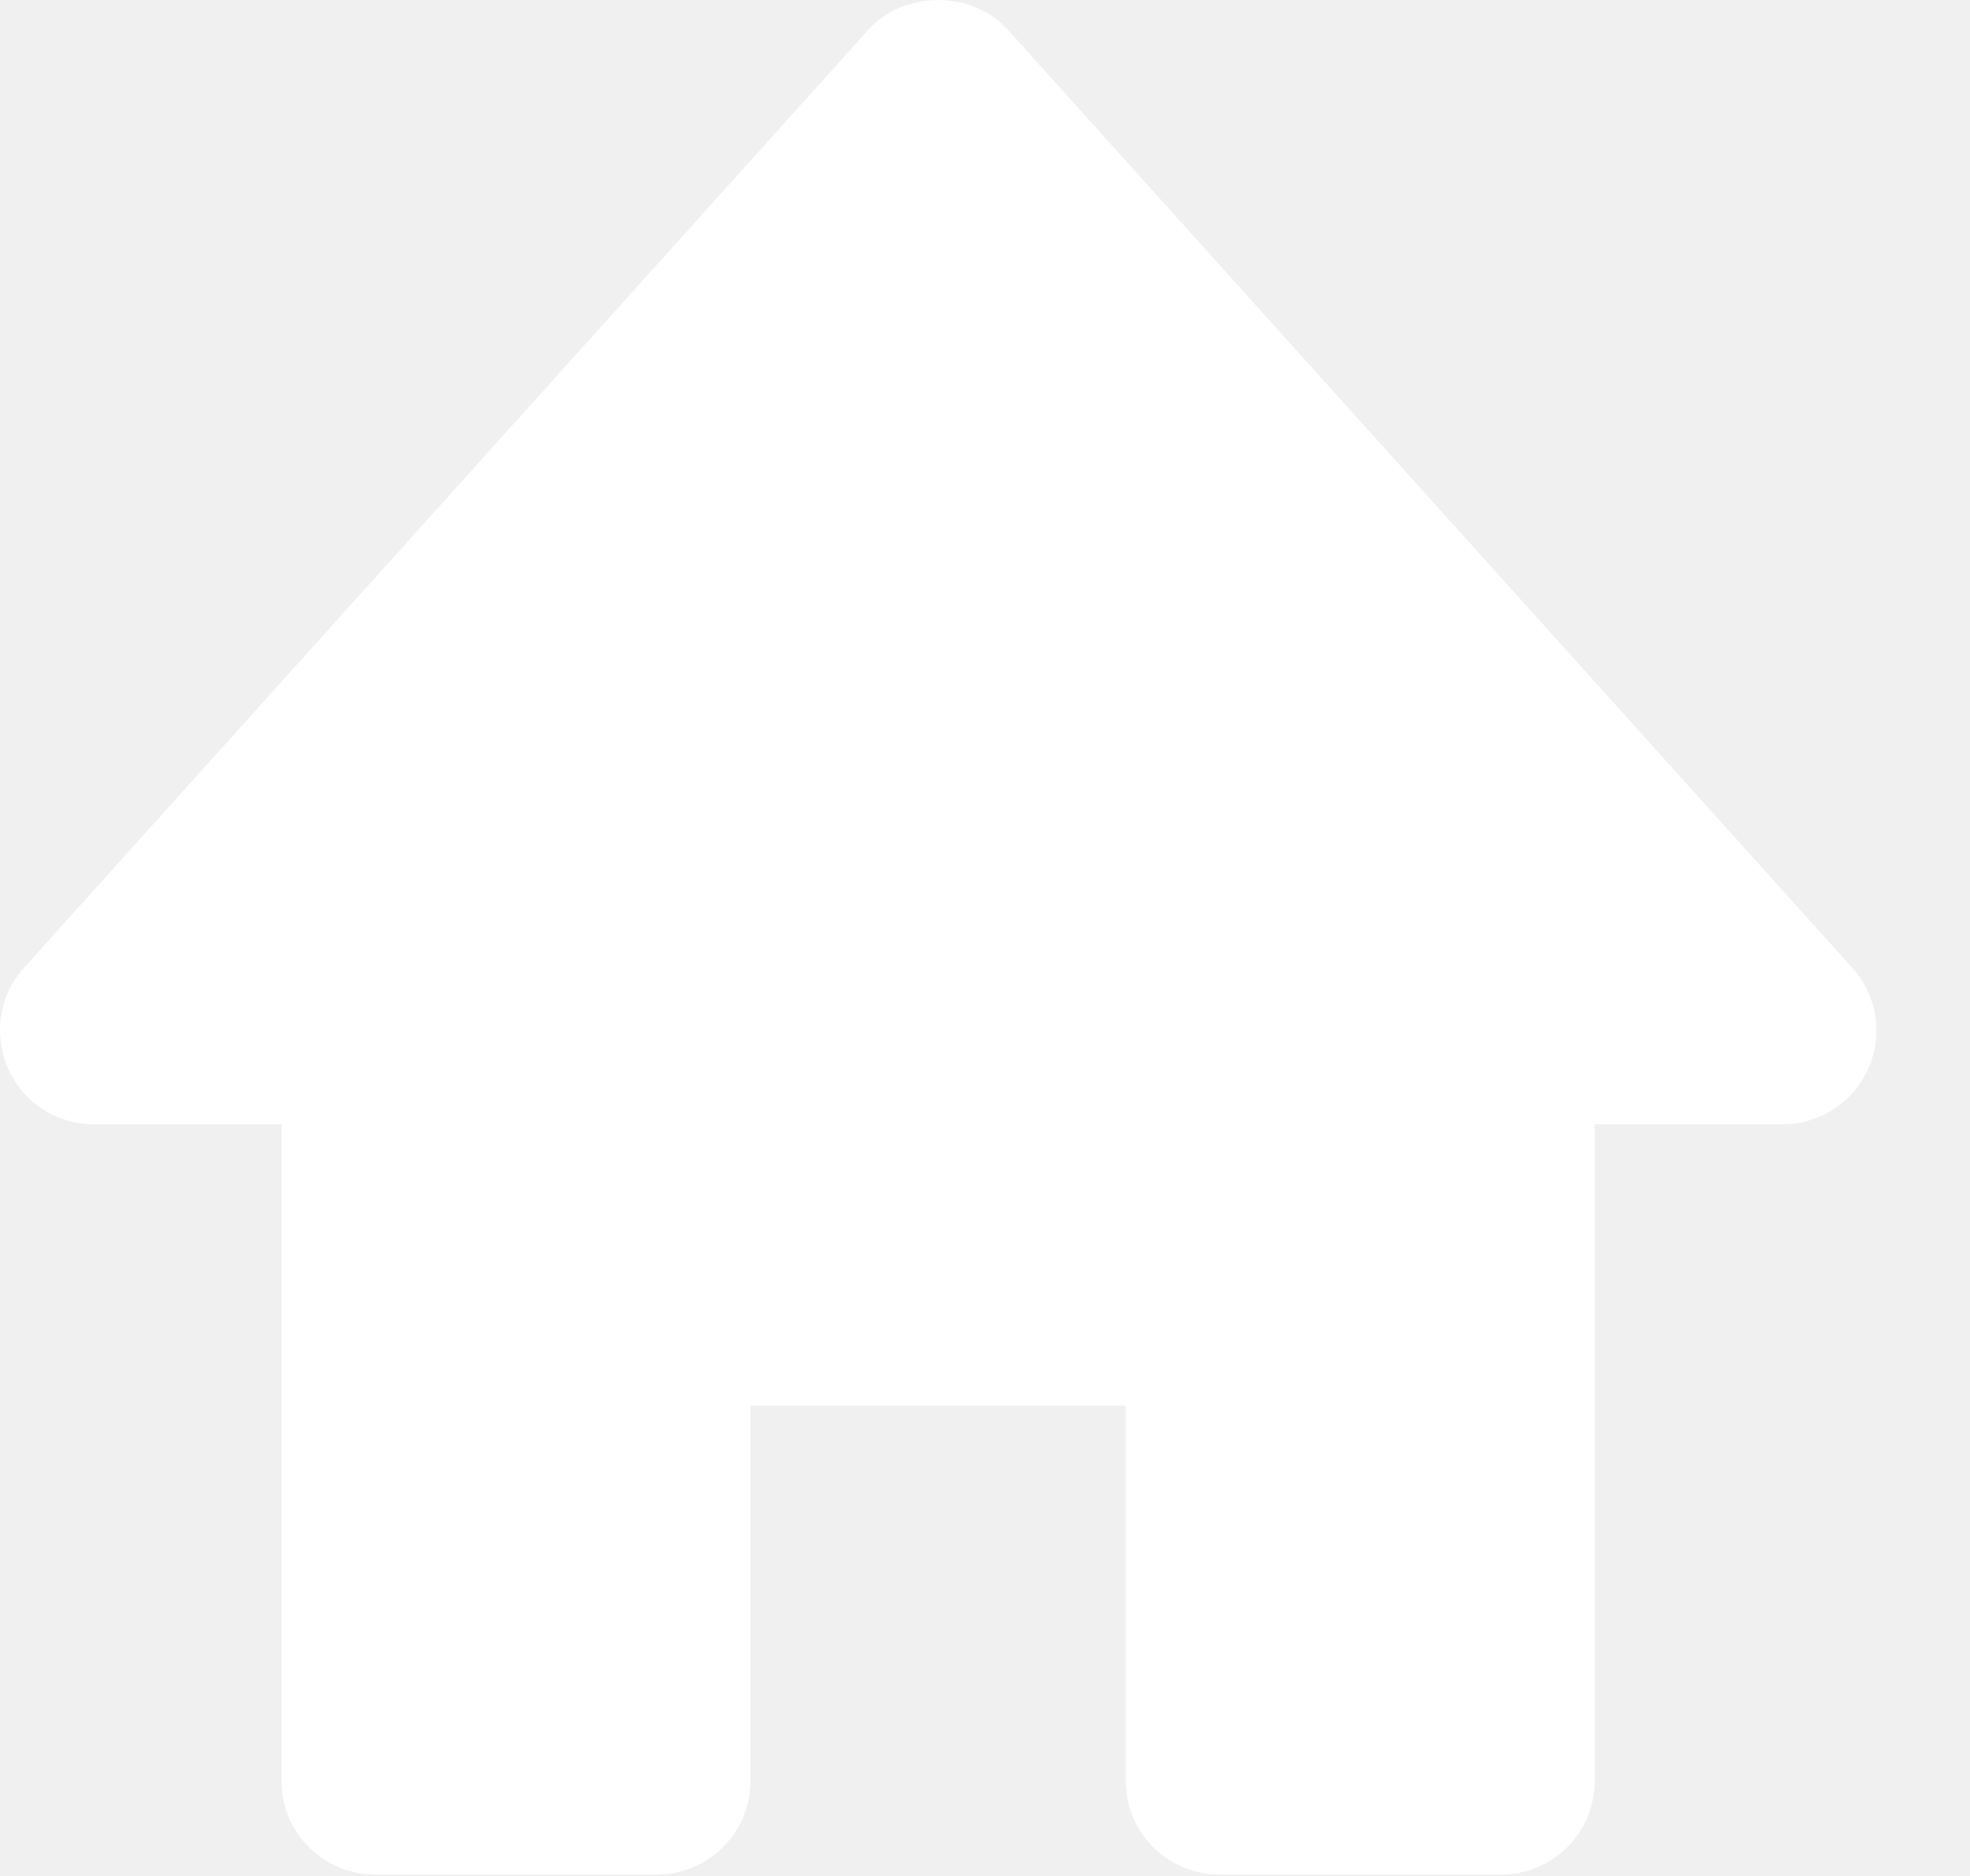
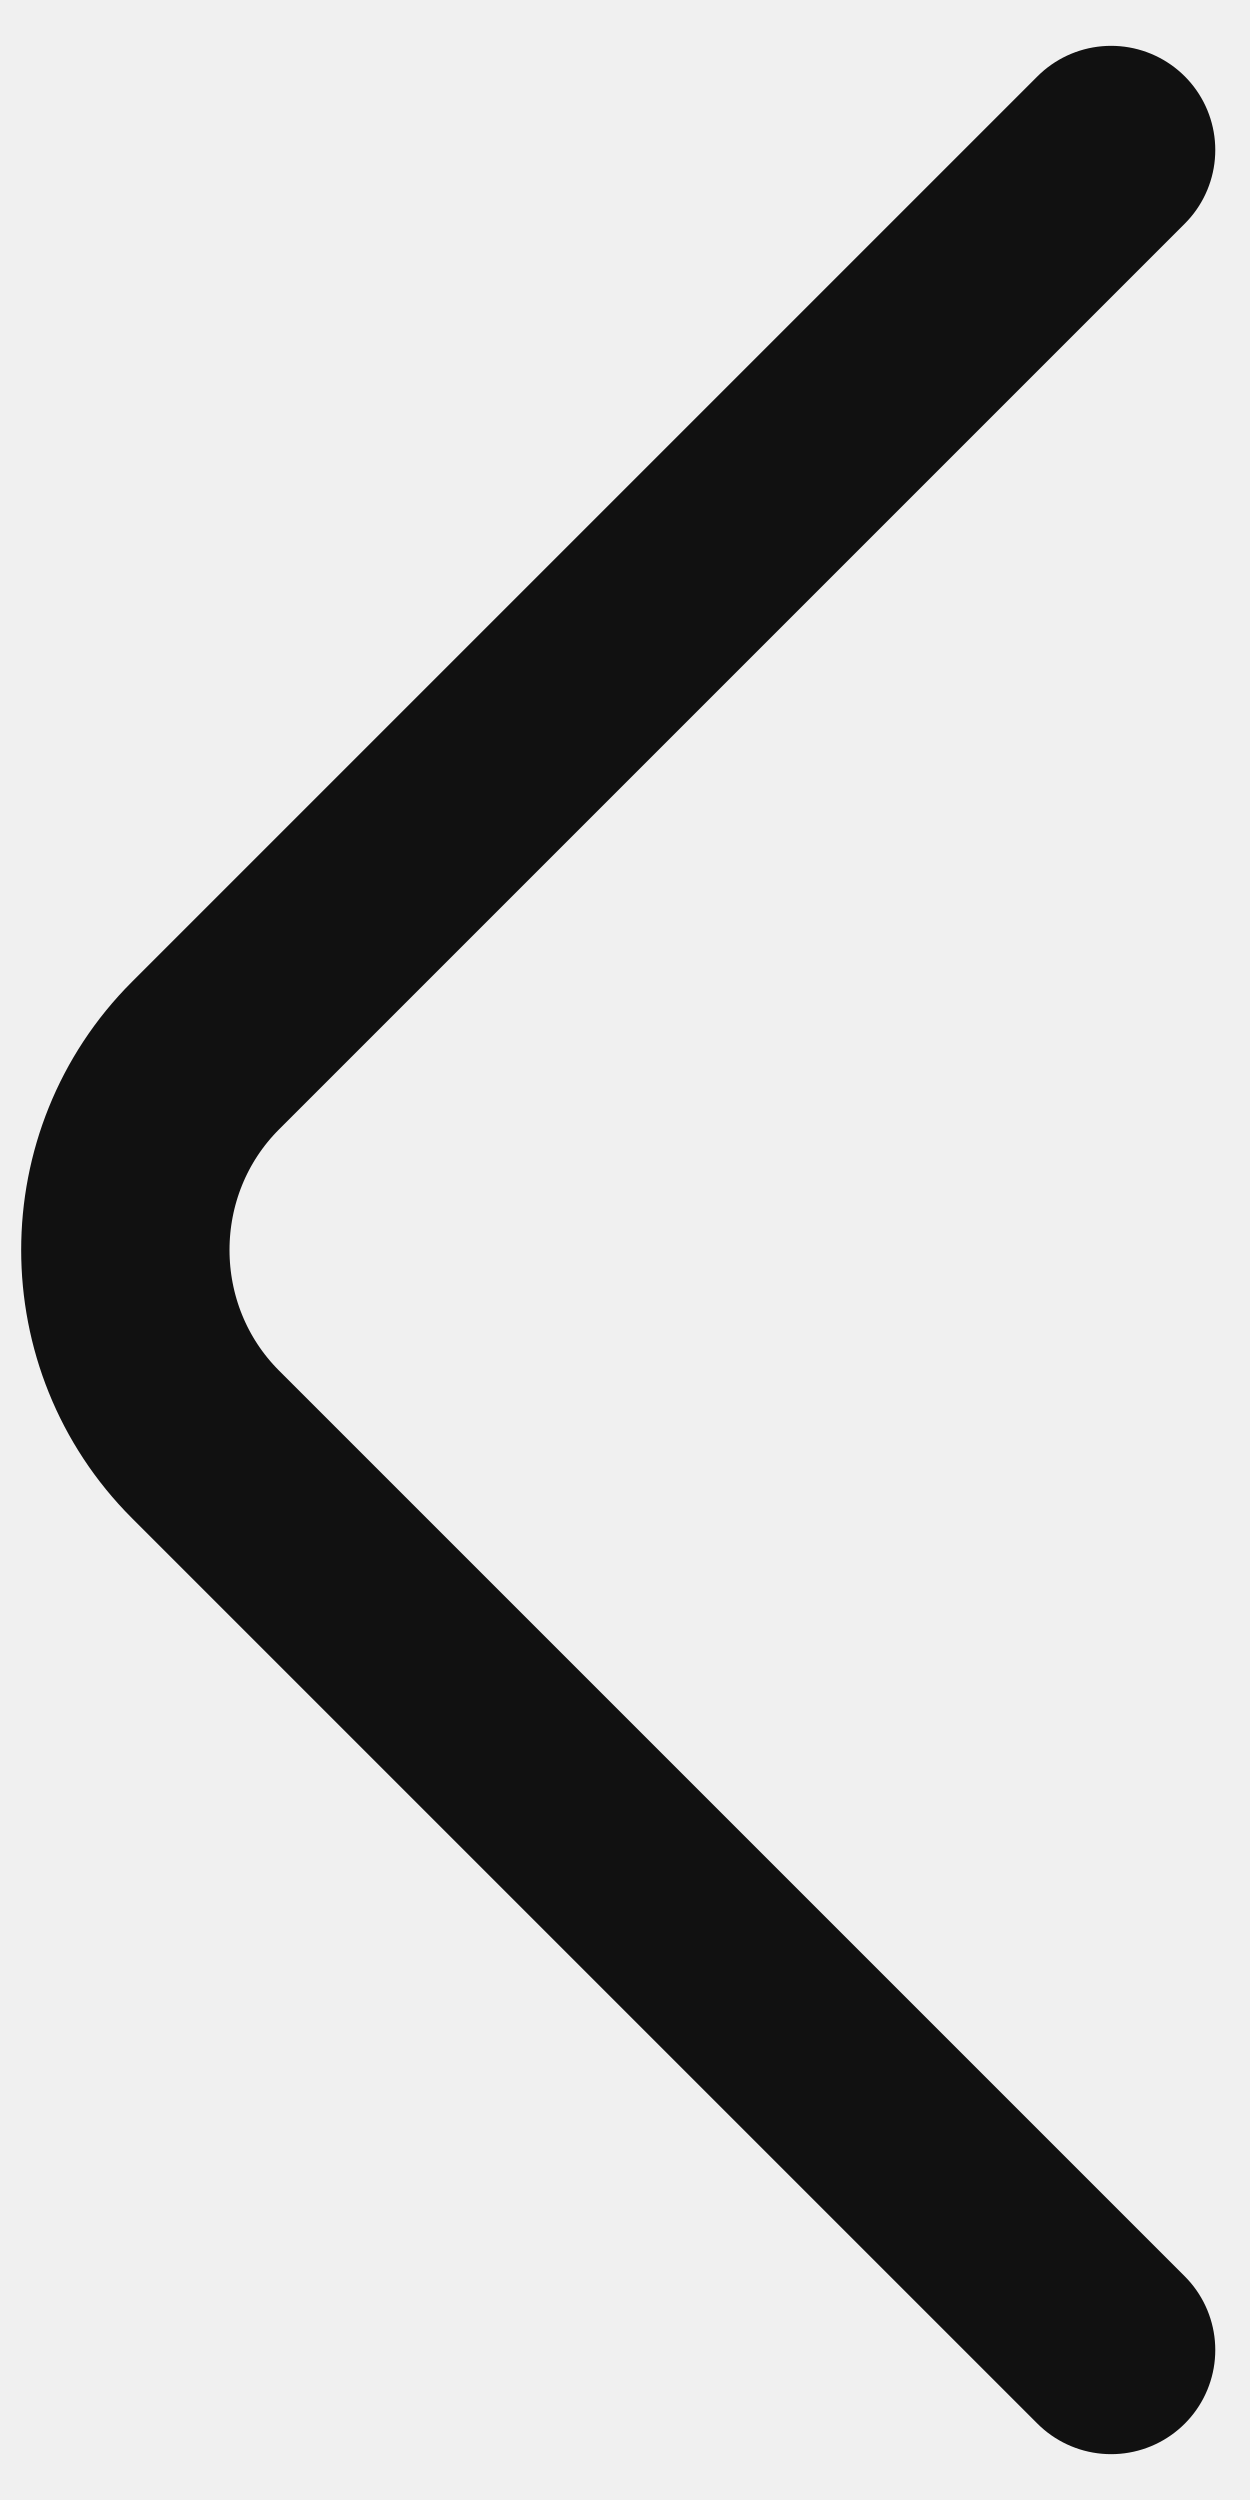
- <svg xmlns="http://www.w3.org/2000/svg" width="21" height="20" viewBox="0 0 21 20" fill="none">
-   <path d="M19.743 10.316L10.743 0.317C10.364 -0.105 9.636 -0.105 9.257 0.317L0.257 10.316C0.127 10.46 0.042 10.638 0.012 10.829C-0.018 11.02 0.008 11.216 0.087 11.393C0.247 11.754 0.605 11.986 1 11.986H3V18.985C3 19.251 3.105 19.505 3.293 19.693C3.48 19.88 3.735 19.985 4 19.985H7C7.265 19.985 7.52 19.88 7.707 19.693C7.895 19.505 8 19.251 8 18.985V14.986H12V18.985C12 19.251 12.105 19.505 12.293 19.693C12.48 19.88 12.735 19.985 13 19.985H16C16.265 19.985 16.52 19.88 16.707 19.693C16.895 19.505 17 19.251 17 18.985V11.986H19C19.194 11.986 19.383 11.931 19.546 11.826C19.709 11.72 19.837 11.57 19.916 11.393C19.995 11.216 20.02 11.02 19.99 10.829C19.959 10.638 19.873 10.46 19.743 10.316Z" fill="white" />
+ <svg xmlns="http://www.w3.org/2000/svg" width="9" height="18" viewBox="0 0 9 18" fill="none">
+   <path d="M8 16.92L1.48 10.4C0.71 9.63 0.71 8.37 1.48 7.6L8 1.08" stroke="#111111" stroke-width="1.5" stroke-miterlimit="10" stroke-linecap="round" stroke-linejoin="round" />
</svg>
